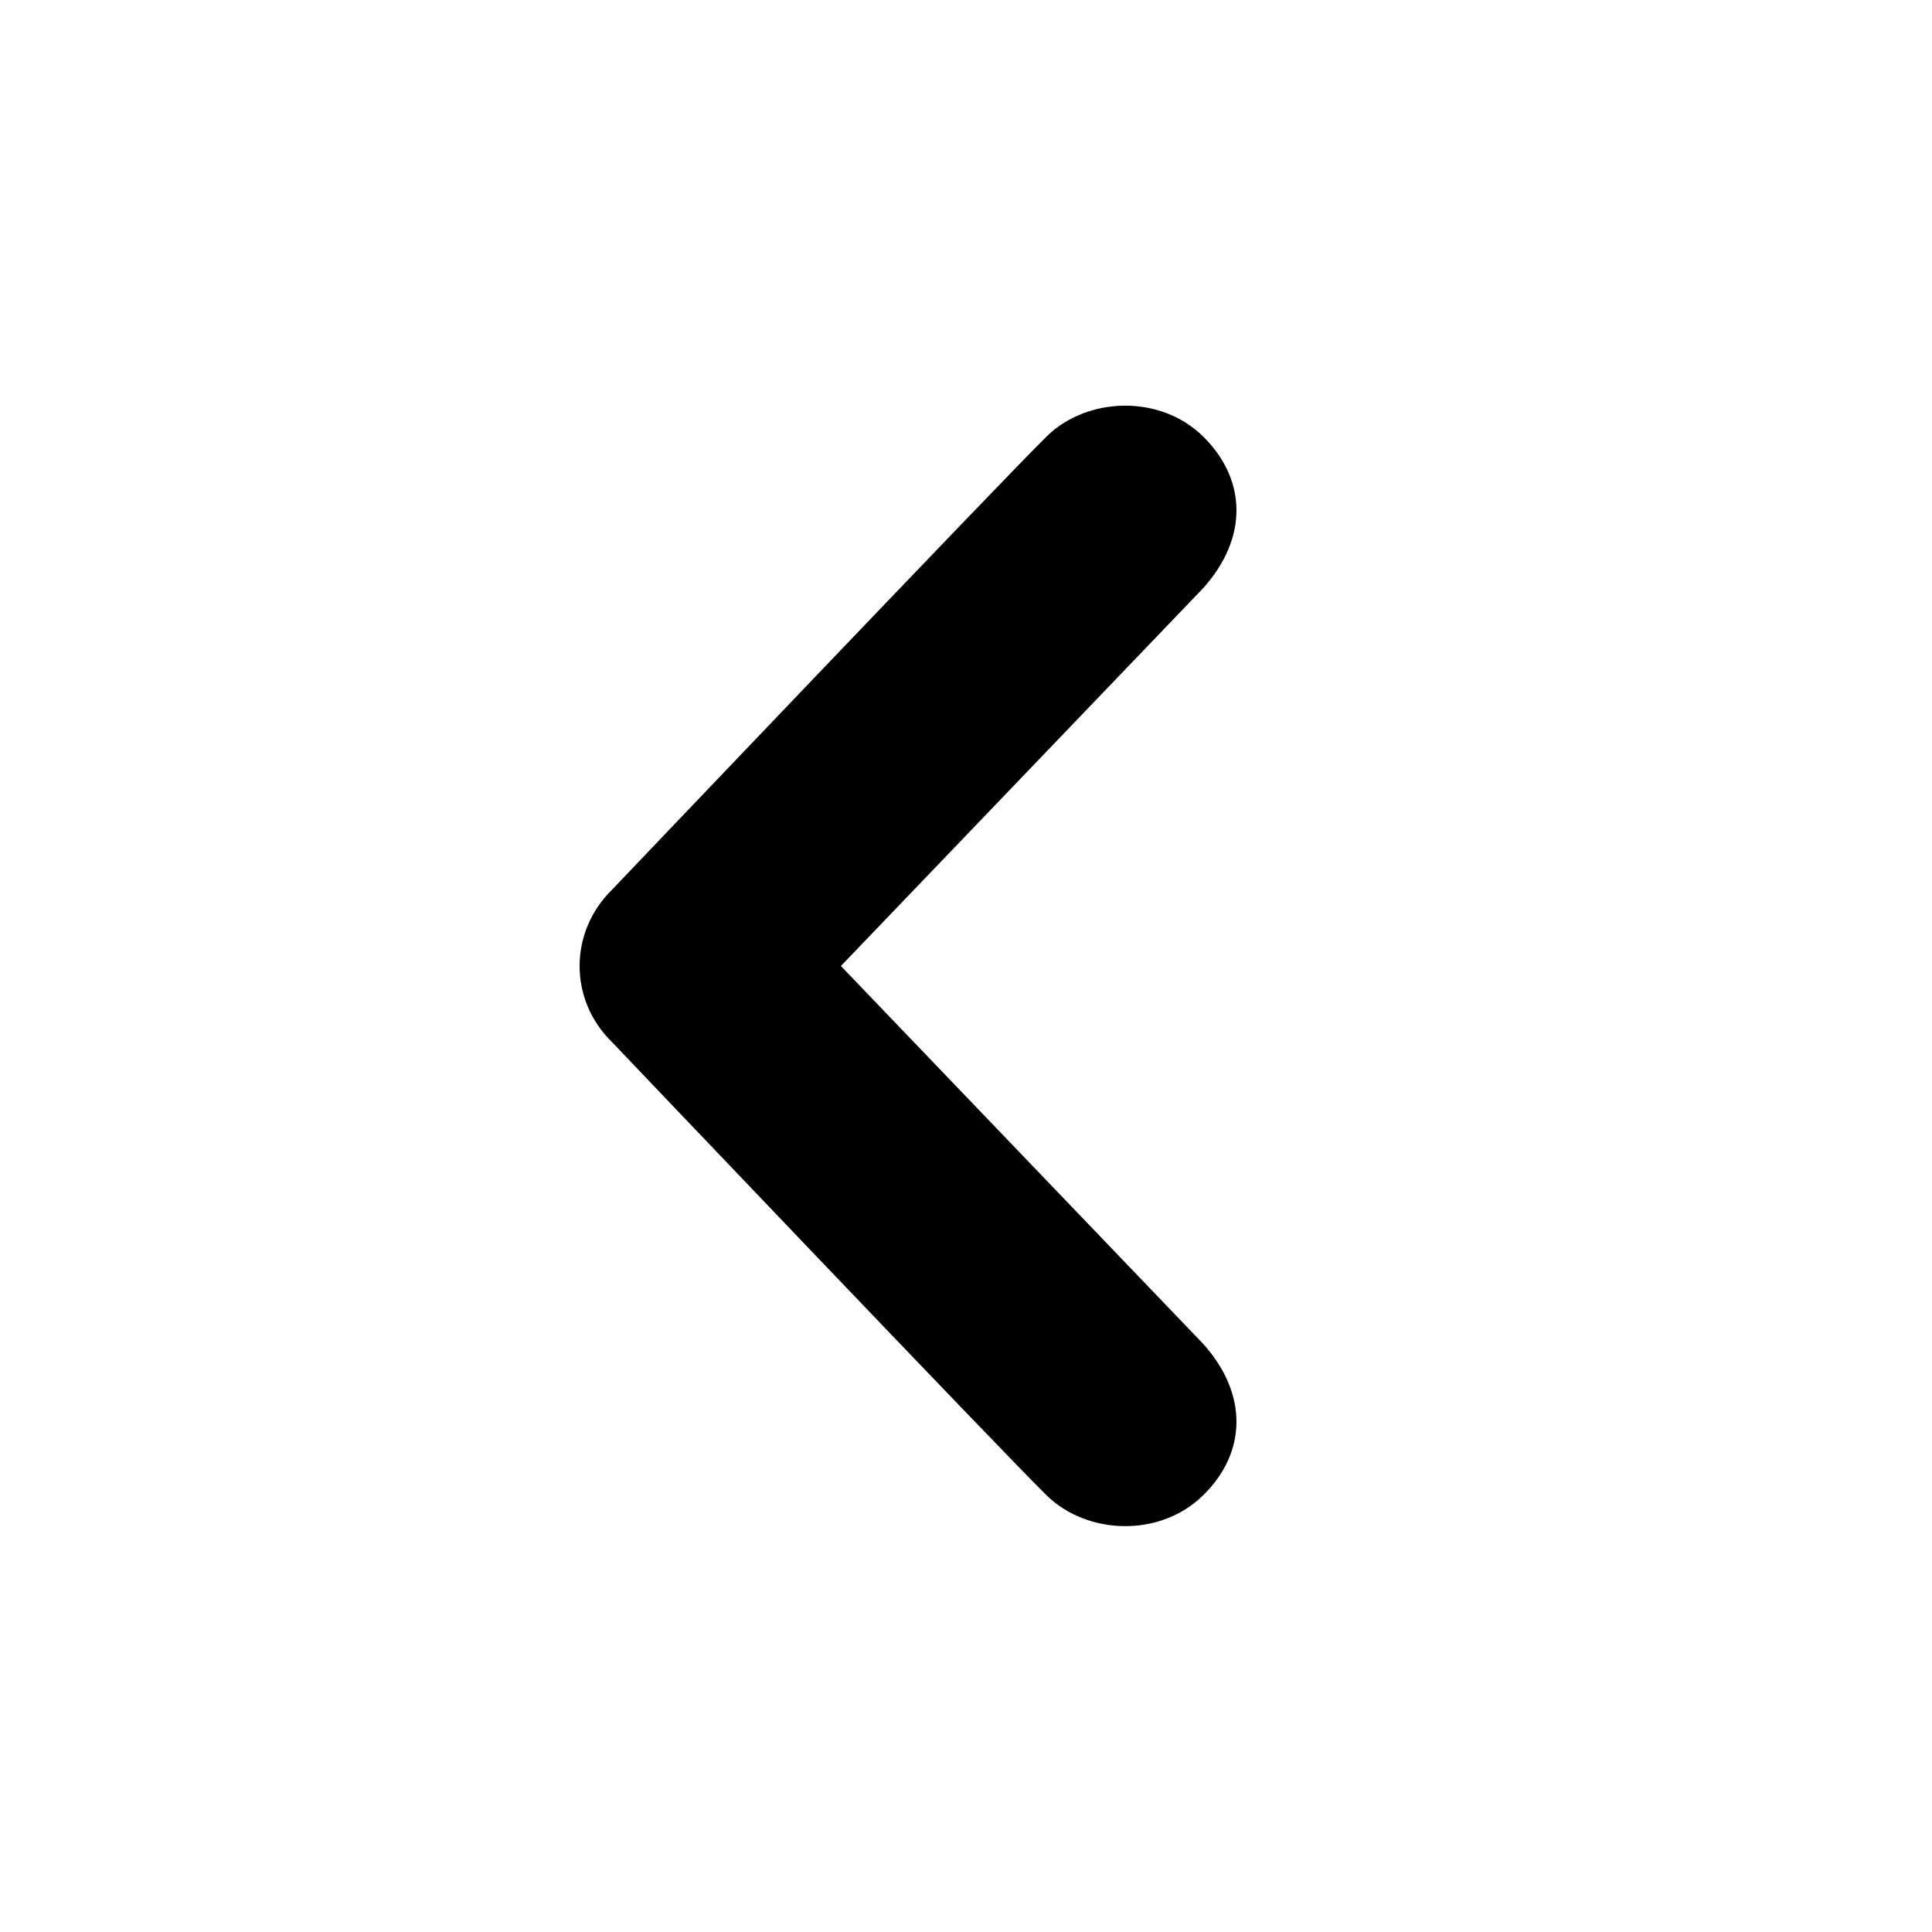
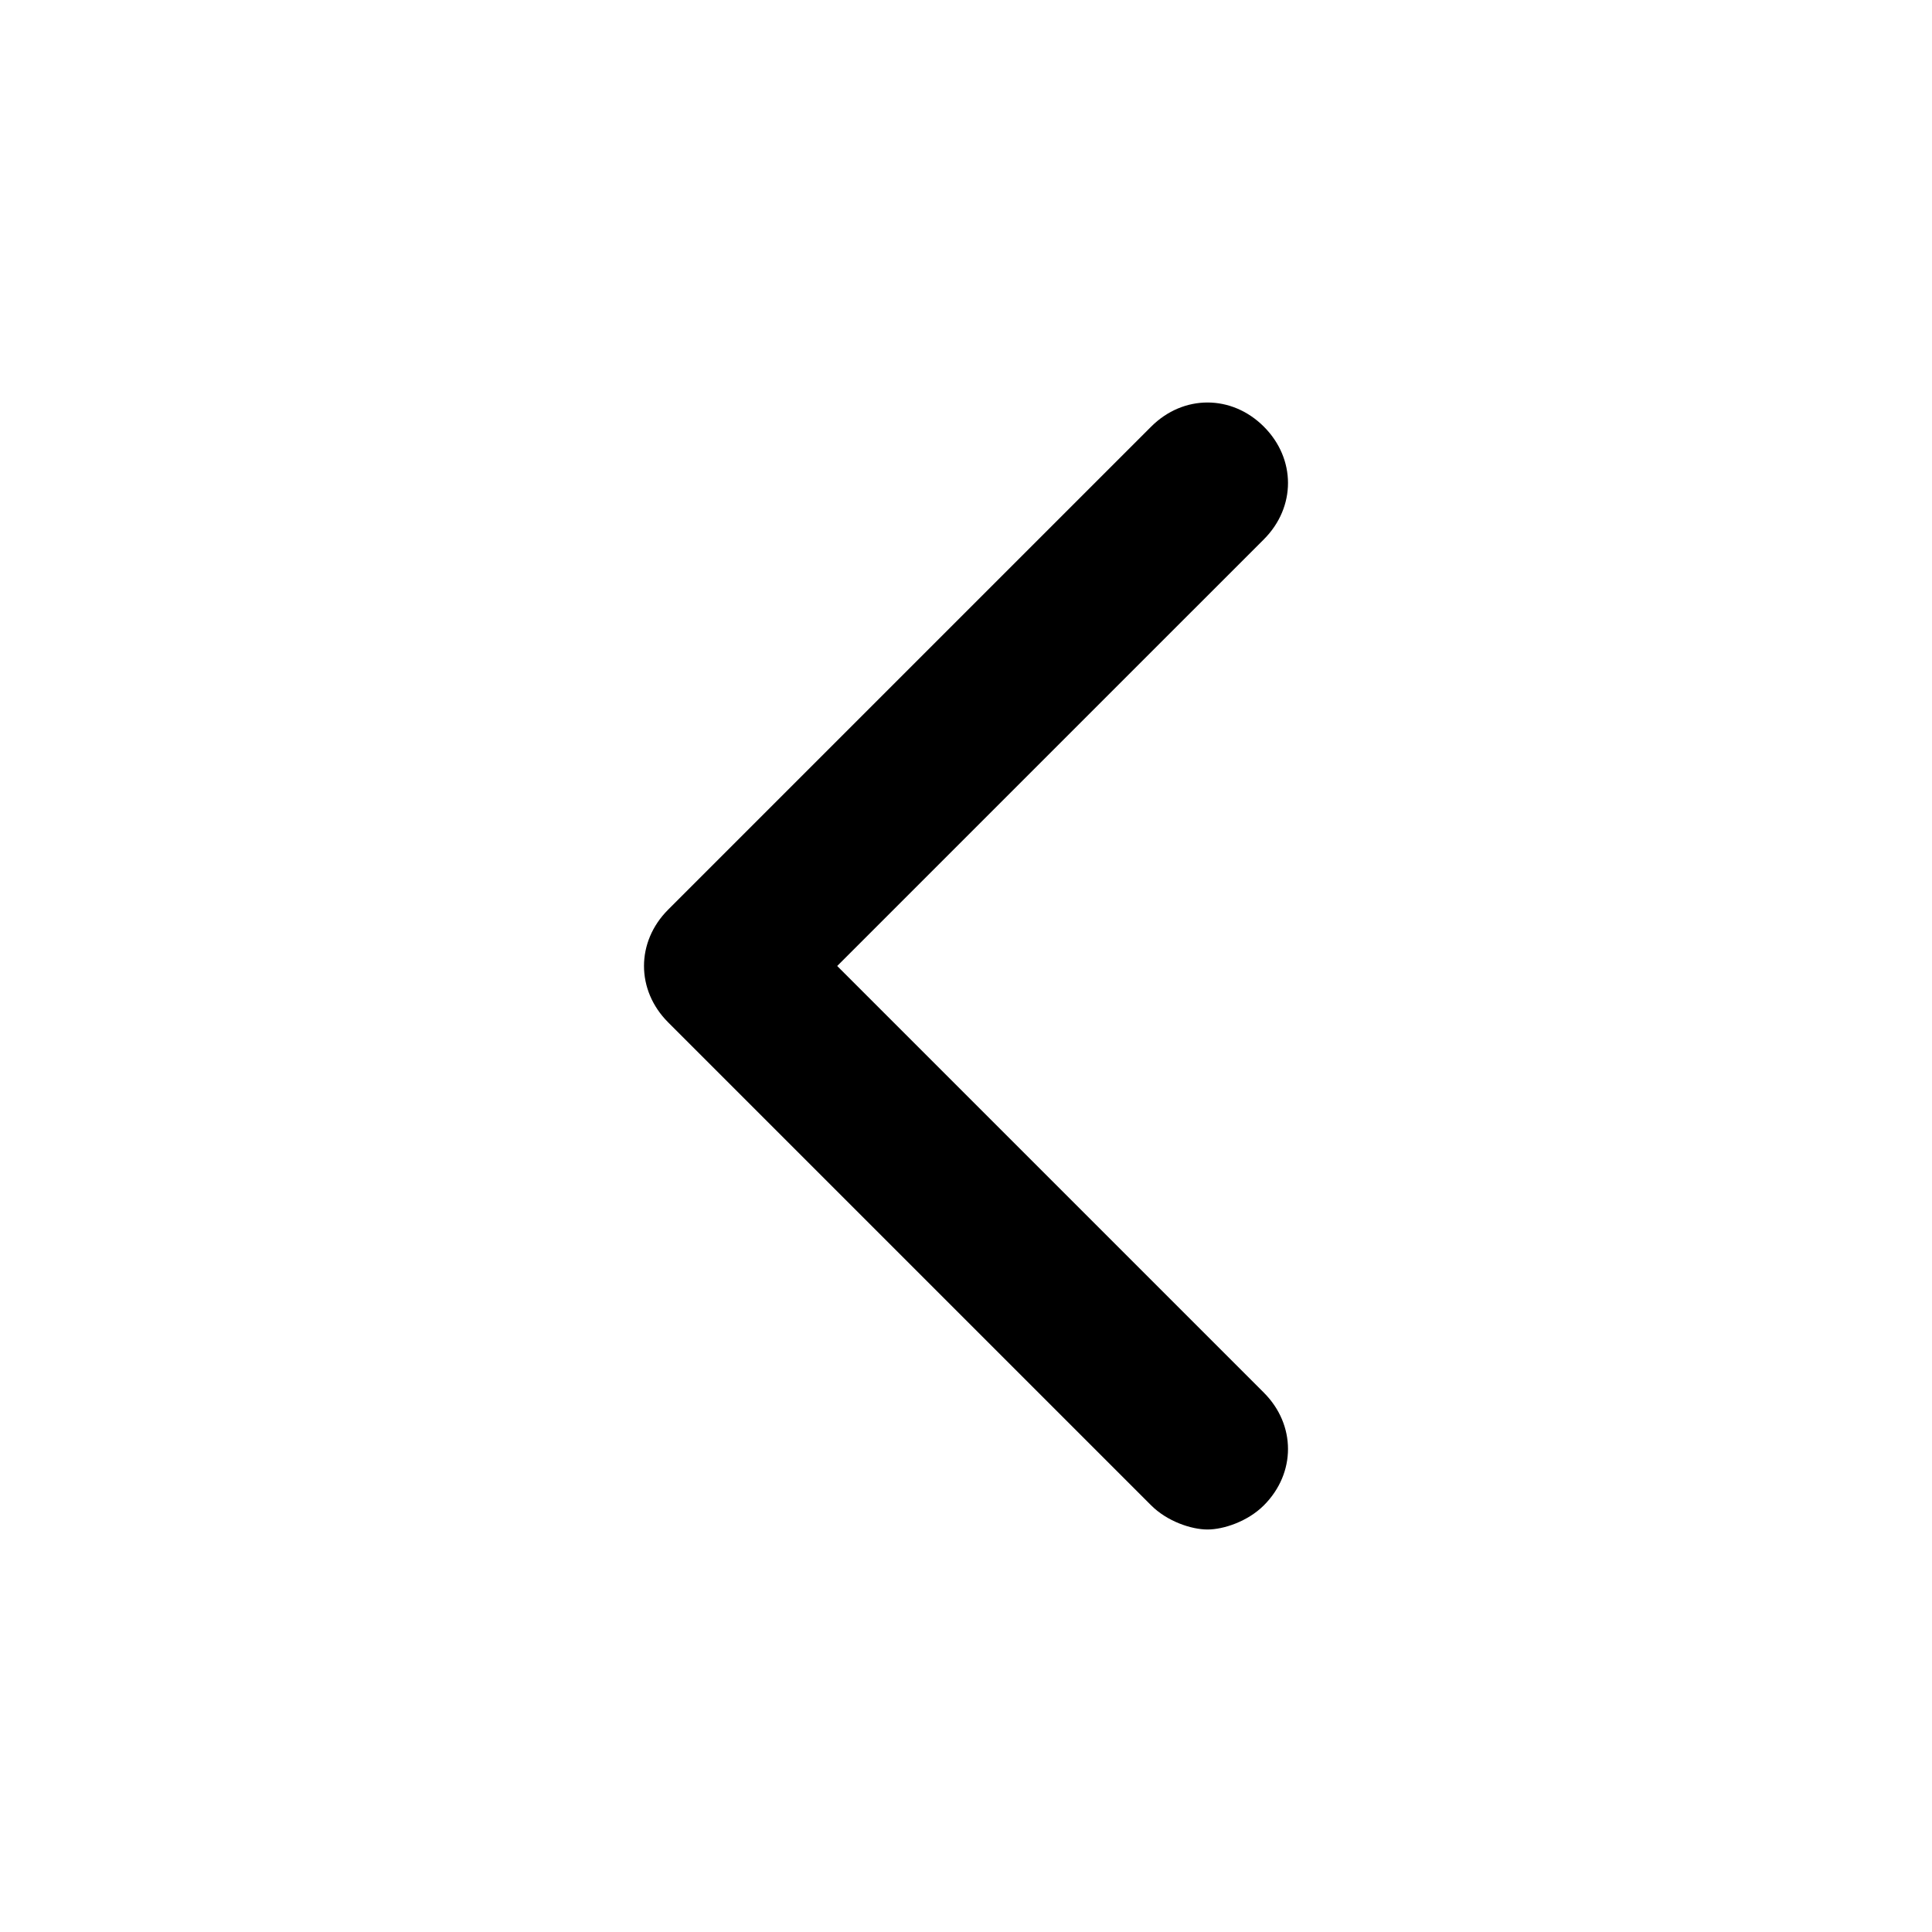
- <svg xmlns="http://www.w3.org/2000/svg" version="1.1" width="20" height="20" viewBox="0 0 20 20">
-   <path d="M12.452 4.516c0.446 0.436 0.481 1.043 0 1.576l-3.747 3.908 3.747 3.908c0.481 0.533 0.446 1.141 0 1.574-0.445 0.436-1.197 0.408-1.615 0-0.418-0.406-4.502-4.695-4.502-4.695-0.223-0.217-0.335-0.502-0.335-0.787s0.112-0.57 0.335-0.789c0 0 4.084-4.287 4.502-4.695s1.17-0.436 1.615 0z" />
+ <svg xmlns="http://www.w3.org/2000/svg" version="1.1" width="24" height="24" viewBox="0 0 24 24">
+   <path d="M10.4 12l5.3-5.3c0.4-0.4 0.4-1 0-1.4s-1-0.4-1.4 0l-6 6c-0.4 0.4-0.4 1 0 1.4l6 6c0.2 0.2 0.5 0.3 0.7 0.3s0.5-0.1 0.7-0.3c0.4-0.4 0.4-1 0-1.4l-5.3-5.3z" />
</svg>
